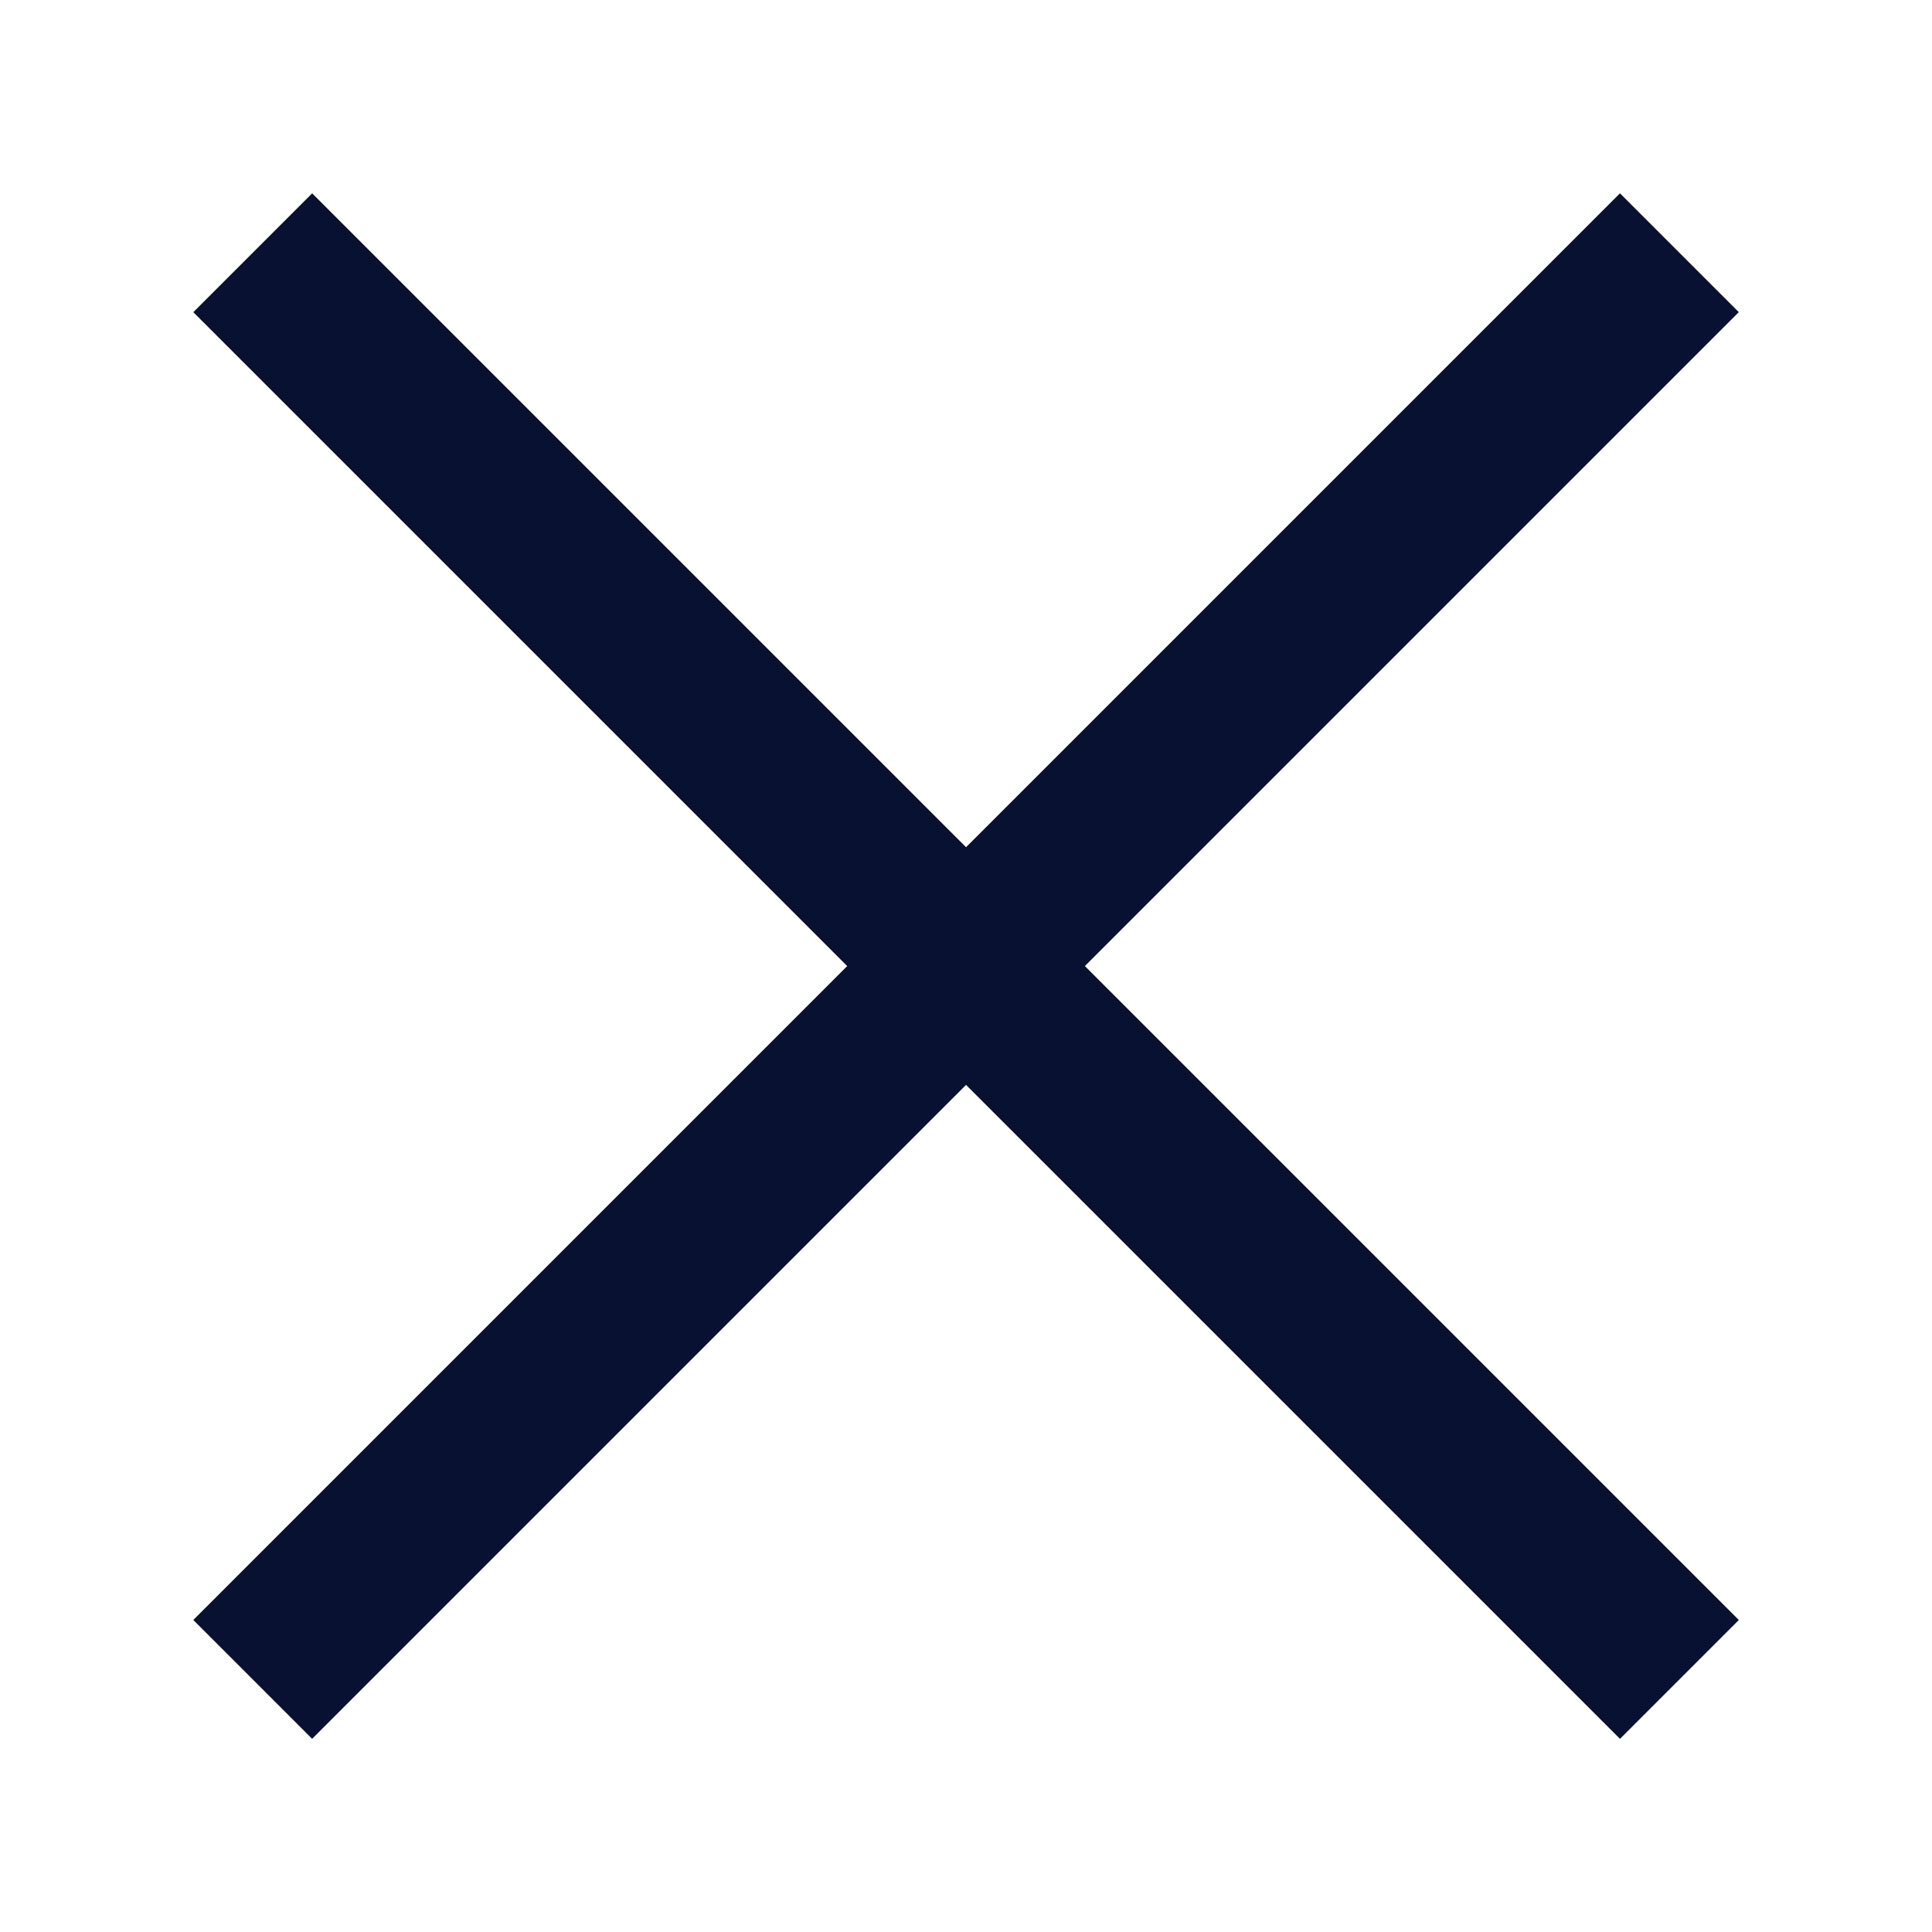
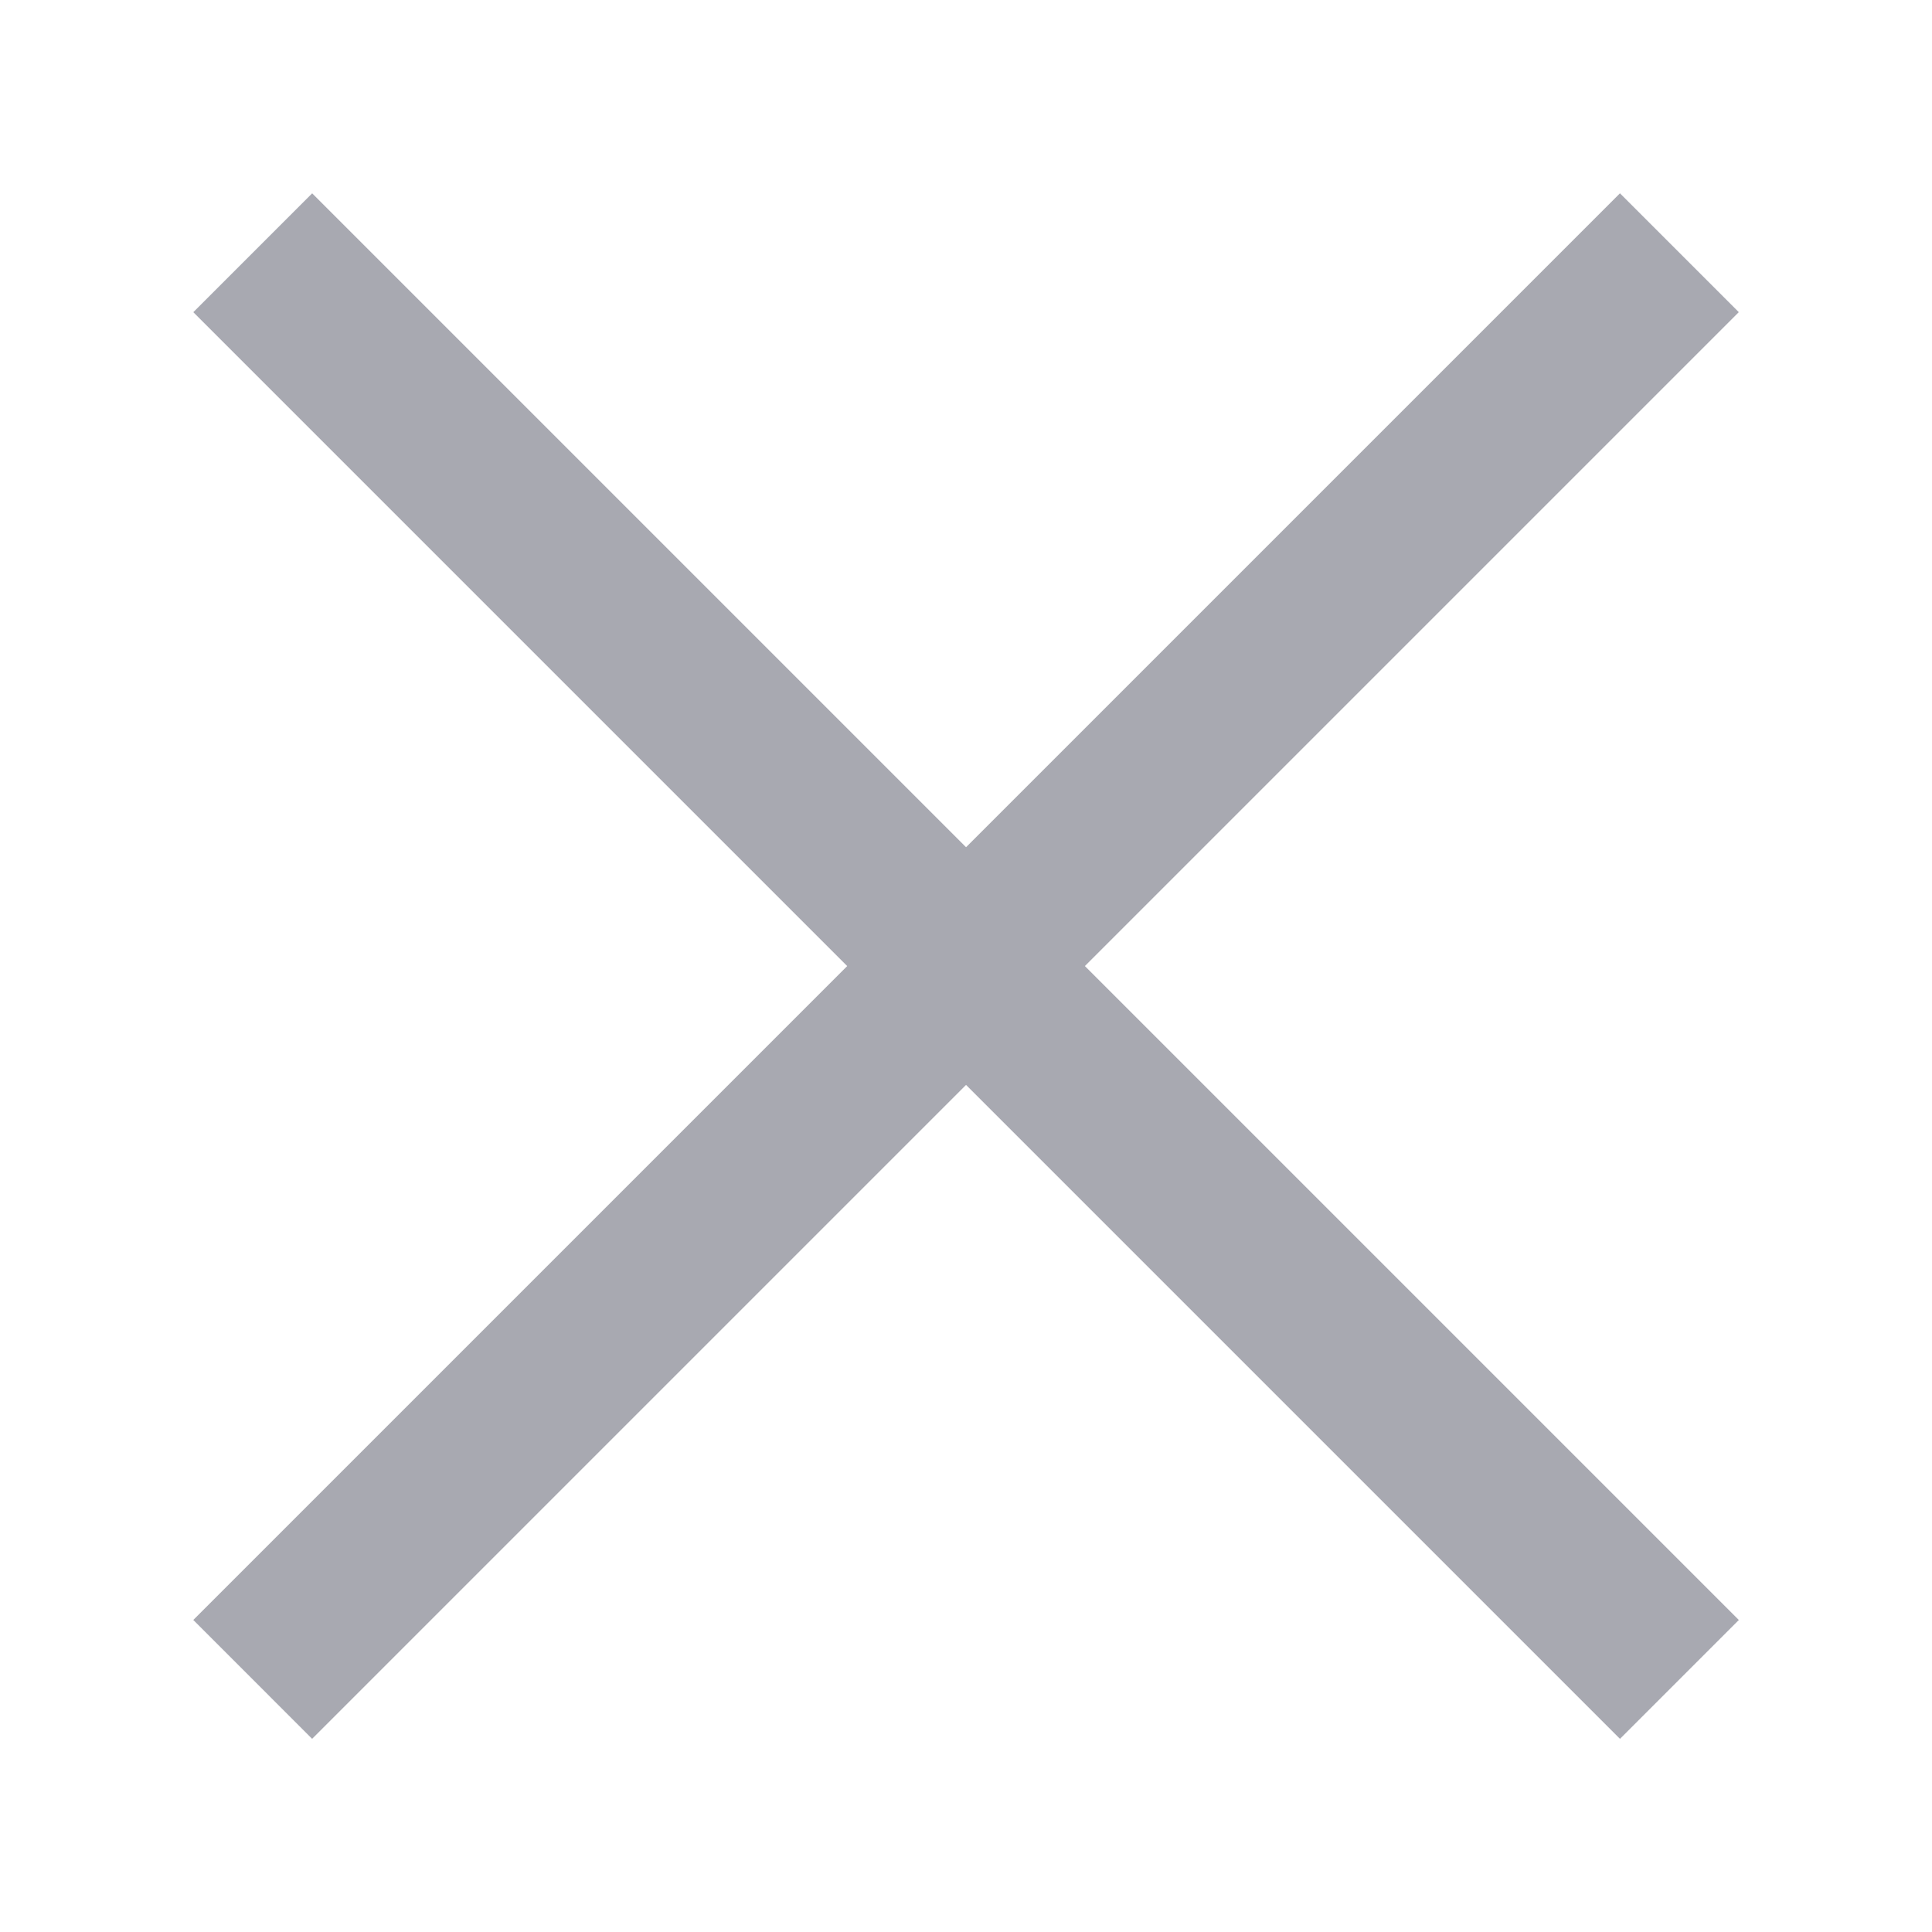
<svg xmlns="http://www.w3.org/2000/svg" width="16" height="16" viewBox="0 0 16 16" fill="none">
-   <rect x="13.416" y="1.601" width="1.392" height="16.709" transform="rotate(45 13.416 1.60059)" fill="#081132" />
-   <rect width="1.392" height="16.709" transform="matrix(0.707107 -0.707107 -0.707107 -0.707107 13.416 14.4004)" fill="#081132" />
+   <rect x="13.416" y="1.601" width="1.392" height="16.709" transform="rotate(45 13.416 1.60059)" fill="#A8A9B1" />
+   <rect width="1.392" height="16.709" transform="matrix(0.707107 -0.707107 -0.707107 -0.707107 13.416 14.4004)" fill="#A8A9B1" />
</svg>
